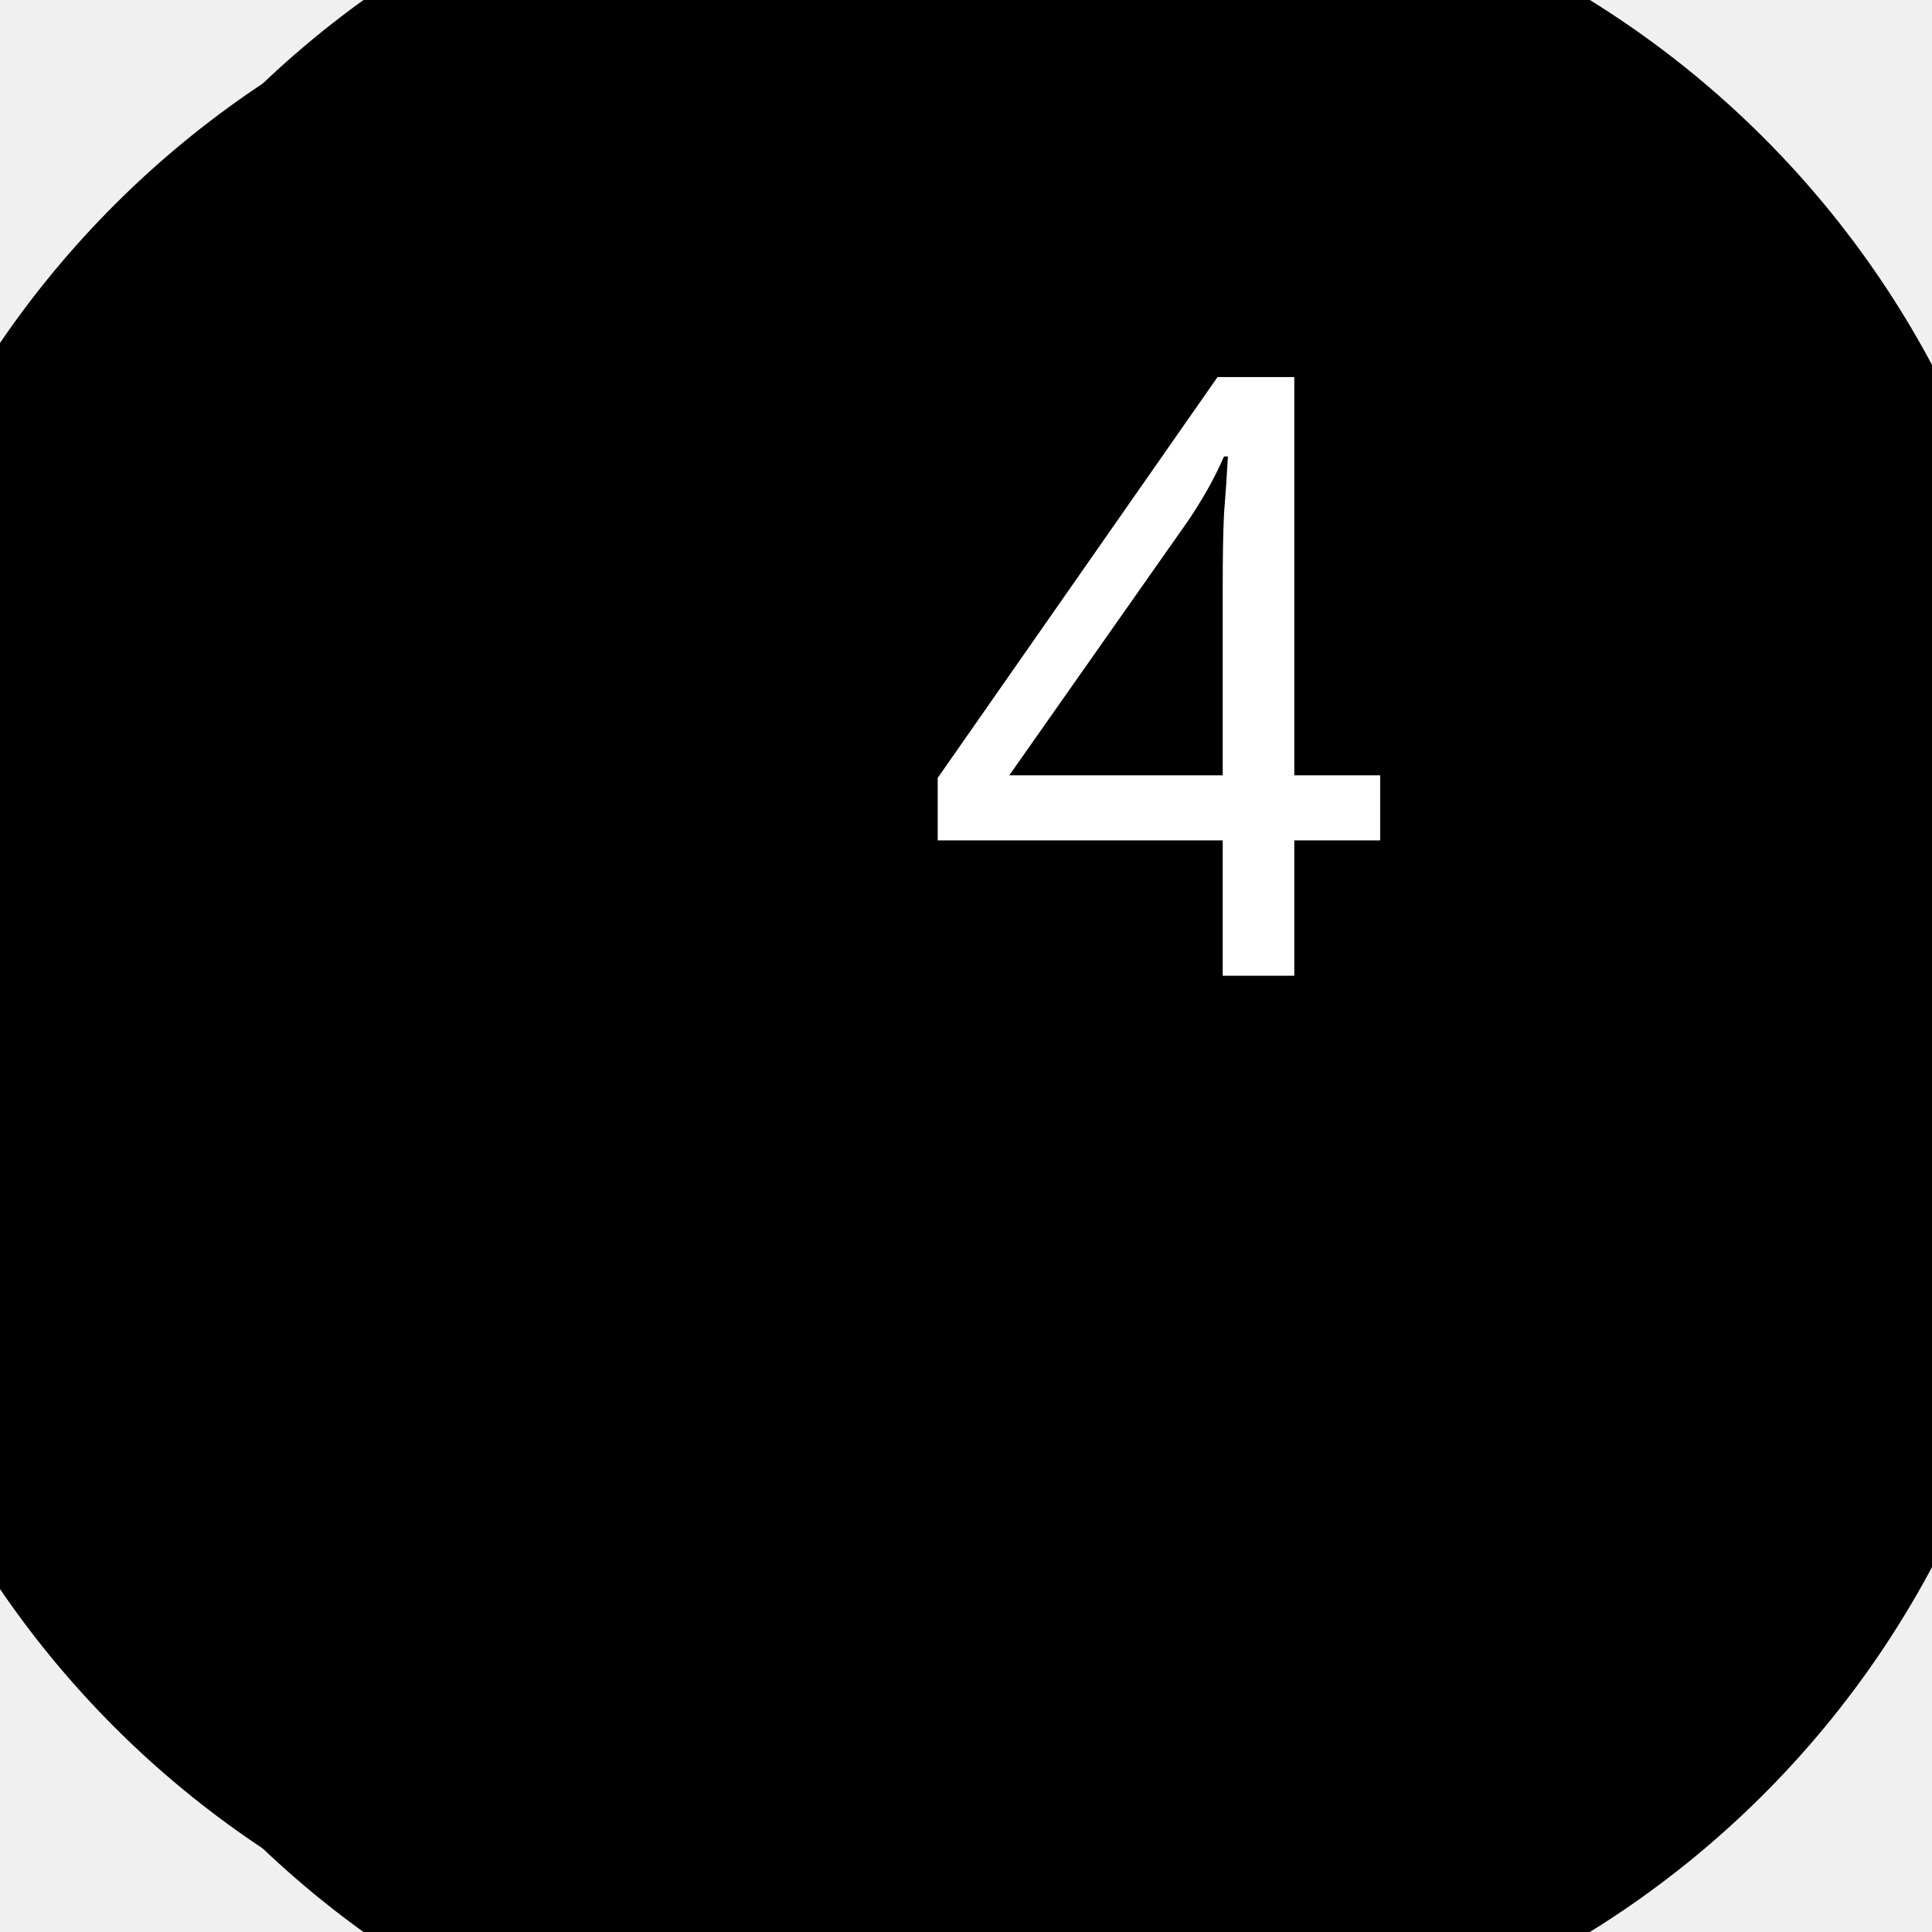
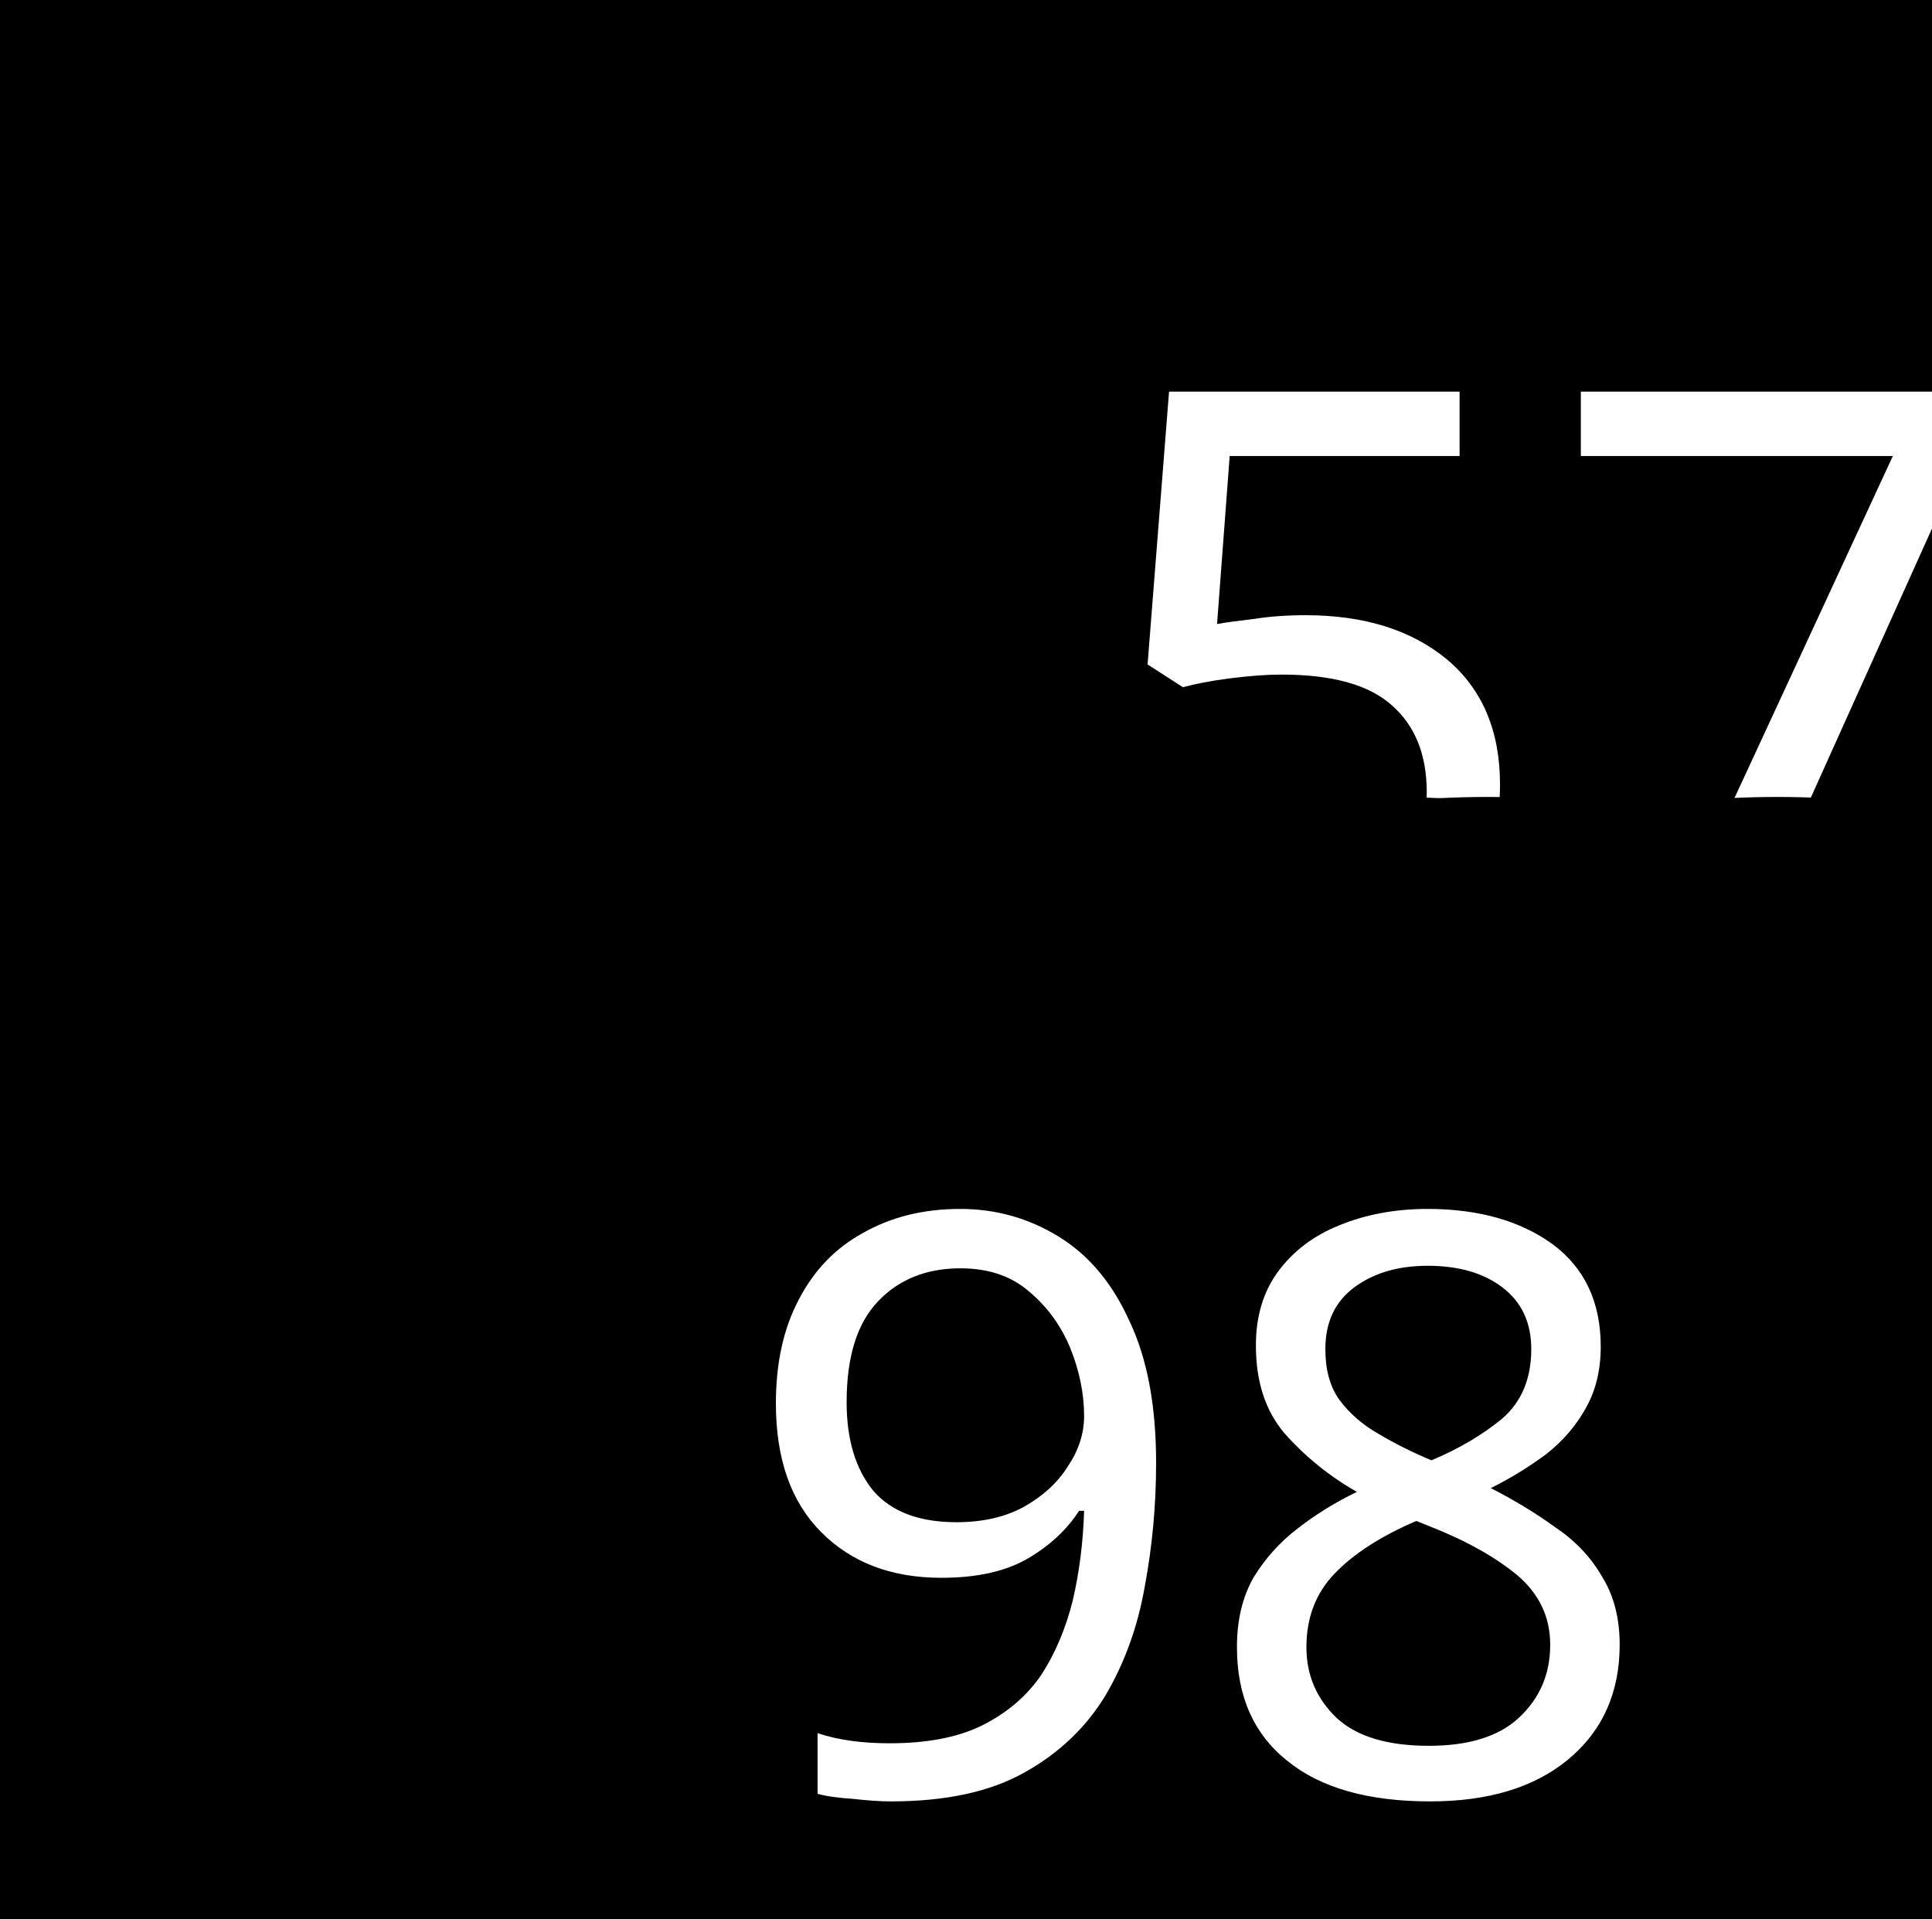
<svg xmlns="http://www.w3.org/2000/svg">
-   <g>
-     <circle cx="56.235%" cy="57.818%" r="10" stroke="black" stroke-width="3" fill="black" />
-     <text fill="white" font-family="sans-serif" font-size="10" x="56.235%" y="58.318%" text-anchor="middle">5</text>
-   </g>
-   <g>
-     <circle cx="47.775%" cy="59.749%" r="10" stroke="black" stroke-width="3" fill="black" />
-     <text fill="white" font-family="sans-serif" font-size="10" x="47.775%" y="60.249%" text-anchor="middle">1</text>
-   </g>
-   <line x1="55.835%" y1="57.418%" x2="48.175%" y2="60.149%" stroke="black" stroke-width="3" />
-   <g>
-     <circle cx="40.99%" cy="54.339%" r="10" stroke="black" stroke-width="3" fill="black" />
-     <text fill="white" font-family="sans-serif" font-size="10" x="40.99%" y="54.839%" text-anchor="middle">6</text>
-   </g>
-   <line x1="55.835%" y1="57.418%" x2="41.39%" y2="54.739%" stroke="black" stroke-width="3" />
-   <g>
-     <circle cx="40.99%" cy="45.661%" r="10" stroke="black" stroke-width="3" fill="black" />
-     <text fill="white" font-family="sans-serif" font-size="10" x="40.99%" y="46.161%" text-anchor="middle">7</text>
-   </g>
-   <line x1="55.835%" y1="57.418%" x2="41.39%" y2="46.061%" stroke="black" stroke-width="3" />
-   <g>
-     <circle cx="47.775%" cy="40.251%" r="10" stroke="black" stroke-width="3" fill="black" />
-     <text fill="white" font-family="sans-serif" font-size="10" x="47.775%" y="40.751%" text-anchor="middle">8</text>
-   </g>
-   <line x1="55.835%" y1="57.418%" x2="48.175%" y2="40.651%" stroke="black" stroke-width="3" />
-   <g>
-     <circle cx="56.235%" cy="42.182%" r="10" stroke="black" stroke-width="3" fill="black" />
-     <text fill="white" font-family="sans-serif" font-size="10" x="56.235%" y="42.682%" text-anchor="middle">3</text>
-   </g>
-   <line x1="55.835%" y1="57.418%" x2="56.635%" y2="42.582%" stroke="black" stroke-width="3" />
-   <g>
-     <circle cx="60.0%" cy="50.0%" r="10" stroke="black" stroke-width="3" fill="black" />
-     <text fill="white" font-family="sans-serif" font-size="10" x="60.0%" y="50.5%" text-anchor="middle">4</text>
-   </g>
-   <line x1="55.835%" y1="57.418%" x2="60.4%" y2="50.4%" stroke="black" stroke-width="3" />
+   <line x1="79.773%" y1="53.687%" x2="79.094%" y2="57.317%" stroke="black" stroke-width="3" />
+   <g>
+     <circle cx="79.094%" cy="57.317%" r="10" stroke="black" stroke-width="3" fill="black" />
+     <text fill="white" font-family="sans-serif" font-size="10" x="79.094%" y="57.817%" text-anchor="middle">5</text>
+   </g>
+   <line x1="79.773%" y1="53.687%" x2="74.486%" y2="67.333%" stroke="black" stroke-width="3" />
+   <g>
+     <circle cx="74.486%" cy="67.333%" r="10" stroke="black" stroke-width="3" fill="black" />
+     <text fill="white" font-family="sans-serif" font-size="10" x="74.486%" y="67.833%" text-anchor="middle">2</text>
+   </g>
+   <g>
+     <circle cx="79.773%" cy="53.687%" r="10" stroke="black" stroke-width="3" fill="black" />
+     <text fill="white" font-family="sans-serif" font-size="10" x="79.773%" y="54.187%" text-anchor="middle">1</text>
+   </g>
+   <line x1="79.094%" y1="57.317%" x2="77.974%" y2="60.837%" stroke="black" stroke-width="3" />
+   <g>
+     <circle cx="77.974%" cy="60.837%" r="10" stroke="black" stroke-width="3" fill="black" />
+     <text fill="white" font-family="sans-serif" font-size="10" x="77.974%" y="61.337%" text-anchor="middle">7</text>
+   </g>
+   <line x1="79.094%" y1="57.317%" x2="74.486%" y2="67.333%" stroke="black" stroke-width="3" />
+   <g>
+     <circle cx="74.486%" cy="67.333%" r="10" stroke="black" stroke-width="3" fill="black" />
+     <text fill="white" font-family="sans-serif" font-size="10" x="74.486%" y="67.833%" text-anchor="middle">2</text>
+   </g>
+   <line x1="79.094%" y1="57.317%" x2="69.519%" y2="72.782%" stroke="black" stroke-width="3" />
+   <g>
+     <circle cx="69.519%" cy="72.782%" r="10" stroke="black" stroke-width="3" fill="black" />
+     <text fill="white" font-family="sans-serif" font-size="10" x="69.519%" y="73.282%" text-anchor="middle">6</text>
+   </g>
+   <line x1="79.094%" y1="57.317%" x2="45.398%" y2="79.645%" stroke="black" stroke-width="3" />
+   <g>
+     <circle cx="45.398%" cy="79.645%" r="10" stroke="black" stroke-width="3" fill="black" />
+     <text fill="white" font-family="sans-serif" font-size="10" x="45.398%" y="80.145%" text-anchor="middle">18</text>
+   </g>
+   <g>
+     <circle cx="79.094%" cy="57.317%" r="10" stroke="black" stroke-width="3" fill="black" />
+     <text fill="white" font-family="sans-serif" font-size="10" x="79.094%" y="57.817%" text-anchor="middle">5</text>
+   </g>
+   <line x1="77.974%" y1="60.837%" x2="76.43%" y2="64.193%" stroke="black" stroke-width="3" />
+   <g>
+     <circle cx="76.43%" cy="64.193%" r="10" stroke="black" stroke-width="3" fill="black" />
+     <text fill="white" font-family="sans-serif" font-size="10" x="76.43%" y="64.693%" text-anchor="middle">4</text>
+   </g>
+   <line x1="77.974%" y1="60.837%" x2="56.418%" y2="79.305%" stroke="black" stroke-width="3" />
+   <g>
+     <circle cx="56.418%" cy="79.305%" r="10" stroke="black" stroke-width="3" fill="black" />
+     <text fill="white" font-family="sans-serif" font-size="10" x="56.418%" y="79.805%" text-anchor="middle">19</text>
+   </g>
+   <line x1="77.974%" y1="60.837%" x2="49.076%" y2="79.986%" stroke="black" stroke-width="3" />
+   <g>
+     <circle cx="49.076%" cy="79.986%" r="10" stroke="black" stroke-width="3" fill="black" />
+     <text fill="white" font-family="sans-serif" font-size="10" x="49.076%" y="80.486%" text-anchor="middle">8</text>
+   </g>
+   <g>
+     <circle cx="77.974%" cy="60.837%" r="10" stroke="black" stroke-width="3" fill="black" />
+     <text fill="white" font-family="sans-serif" font-size="10" x="77.974%" y="61.337%" text-anchor="middle">7</text>
+   </g>
+   <line x1="76.43%" y1="64.193%" x2="66.571%" y2="75.008%" stroke="black" stroke-width="3" />
+   <g>
+     <circle cx="66.571%" cy="75.008%" r="10" stroke="black" stroke-width="3" fill="black" />
+     <text fill="white" font-family="sans-serif" font-size="10" x="66.571%" y="75.508%" text-anchor="middle">3</text>
+   </g>
+   <g>
+     <circle cx="76.43%" cy="64.193%" r="10" stroke="black" stroke-width="3" fill="black" />
+     <text fill="white" font-family="sans-serif" font-size="10" x="76.43%" y="64.693%" text-anchor="middle">4</text>
+   </g>
+   <line x1="74.486%" y1="67.333%" x2="72.17%" y2="70.211%" stroke="black" stroke-width="3" />
+   <g>
+     <circle cx="72.17%" cy="70.211%" r="10" stroke="black" stroke-width="3" fill="black" />
+     <text fill="white" font-family="sans-serif" font-size="10" x="72.17%" y="70.711%" text-anchor="middle">0</text>
+   </g>
+   <g>
+     <circle cx="74.486%" cy="67.333%" r="10" stroke="black" stroke-width="3" fill="black" />
+     <text fill="white" font-family="sans-serif" font-size="10" x="74.486%" y="67.833%" text-anchor="middle">2</text>
+   </g>
+   <g>
+     <circle cx="72.17%" cy="70.211%" r="10" stroke="black" stroke-width="3" fill="black" />
+     <text fill="white" font-family="sans-serif" font-size="10" x="72.17%" y="70.711%" text-anchor="middle">0</text>
+   </g>
+   <line x1="69.519%" y1="72.782%" x2="66.571%" y2="75.008%" stroke="black" stroke-width="3" />
+   <g>
+     <circle cx="66.571%" cy="75.008%" r="10" stroke="black" stroke-width="3" fill="black" />
+     <text fill="white" font-family="sans-serif" font-size="10" x="66.571%" y="75.508%" text-anchor="middle">3</text>
+   </g>
+   <g>
+     <circle cx="69.519%" cy="72.782%" r="10" stroke="black" stroke-width="3" fill="black" />
+     <text fill="white" font-family="sans-serif" font-size="10" x="69.519%" y="73.282%" text-anchor="middle">6</text>
+   </g>
+   <line x1="66.571%" y1="75.008%" x2="41.79%" y2="78.855%" stroke="black" stroke-width="3" />
+   <g>
+     <circle cx="41.79%" cy="78.855%" r="10" stroke="black" stroke-width="3" fill="black" />
+     <text fill="white" font-family="sans-serif" font-size="10" x="41.79%" y="79.355%" text-anchor="middle">21</text>
+   </g>
+   <g>
+     <circle cx="66.571%" cy="75.008%" r="10" stroke="black" stroke-width="3" fill="black" />
+     <text fill="white" font-family="sans-serif" font-size="10" x="66.571%" y="75.508%" text-anchor="middle">3</text>
+   </g>
+   <line x1="63.372%" y1="76.855%" x2="59.971%" y2="78.295%" stroke="black" stroke-width="3" />
+   <g>
+     <circle cx="59.971%" cy="78.295%" r="10" stroke="black" stroke-width="3" fill="black" />
+     <text fill="white" font-family="sans-serif" font-size="10" x="59.971%" y="78.795%" text-anchor="middle">9</text>
+   </g>
+   <line x1="63.372%" y1="76.855%" x2="20.057%" y2="48.153%" stroke="black" stroke-width="3" />
+   <g>
+     <circle cx="20.057%" cy="48.153%" r="10" stroke="black" stroke-width="3" fill="black" />
+     <text fill="white" font-family="sans-serif" font-size="10" x="20.057%" y="48.653%" text-anchor="middle">32</text>
+   </g>
+   <g>
+     <circle cx="63.372%" cy="76.855%" r="10" stroke="black" stroke-width="3" fill="black" />
+     <text fill="white" font-family="sans-serif" font-size="10" x="63.372%" y="77.355%" text-anchor="middle">31</text>
+   </g>
+   <line x1="59.971%" y1="78.295%" x2="35%" y2="75.981%" stroke="black" stroke-width="3" />
+   <g>
+     <circle cx="35%" cy="75.981%" r="10" stroke="black" stroke-width="3" fill="black" />
+     <text fill="white" font-family="sans-serif" font-size="10" x="35%" y="76.481%" text-anchor="middle">10</text>
+   </g>
+   <g>
+     <circle cx="59.971%" cy="78.295%" r="10" stroke="black" stroke-width="3" fill="black" />
+     <text fill="white" font-family="sans-serif" font-size="10" x="59.971%" y="78.795%" text-anchor="middle">9</text>
+   </g>
+   <g>
+     <circle cx="56.418%" cy="79.305%" r="10" stroke="black" stroke-width="3" fill="black" />
+     <text fill="white" font-family="sans-serif" font-size="10" x="56.418%" y="79.805%" text-anchor="middle">19</text>
+   </g>
+   <line x1="52.768%" y1="79.872%" x2="49.076%" y2="79.986%" stroke="black" stroke-width="3" />
+   <g>
+     <circle cx="49.076%" cy="79.986%" r="10" stroke="black" stroke-width="3" fill="black" />
+     <text fill="white" font-family="sans-serif" font-size="10" x="49.076%" y="80.486%" text-anchor="middle">8</text>
+   </g>
+   <g>
+     <circle cx="52.768%" cy="79.872%" r="10" stroke="black" stroke-width="3" fill="black" />
+     <text fill="white" font-family="sans-serif" font-size="10" x="52.768%" y="80.372%" text-anchor="middle">20</text>
+   </g>
+   <g>
+     <circle cx="49.076%" cy="79.986%" r="10" stroke="black" stroke-width="3" fill="black" />
+     <text fill="white" font-family="sans-serif" font-size="10" x="49.076%" y="80.486%" text-anchor="middle">8</text>
+   </g>
+   <g>
+     <circle cx="45.398%" cy="79.645%" r="10" stroke="black" stroke-width="3" fill="black" />
+     <text fill="white" font-family="sans-serif" font-size="10" x="45.398%" y="80.145%" text-anchor="middle">18</text>
+   </g>
+   <line x1="41.79%" y1="78.855%" x2="38.306%" y2="77.627%" stroke="black" stroke-width="3" />
+   <g>
+     <circle cx="38.306%" cy="77.627%" r="10" stroke="black" stroke-width="3" fill="black" />
+     <text fill="white" font-family="sans-serif" font-size="10" x="38.306%" y="78.127%" text-anchor="middle">15</text>
+   </g>
+   <g>
+     <circle cx="41.79%" cy="78.855%" r="10" stroke="black" stroke-width="3" fill="black" />
+     <text fill="white" font-family="sans-serif" font-size="10" x="41.79%" y="79.355%" text-anchor="middle">21</text>
+   </g>
+   <g>
+     <circle cx="38.306%" cy="77.627%" r="10" stroke="black" stroke-width="3" fill="black" />
+     <text fill="white" font-family="sans-serif" font-size="10" x="38.306%" y="78.127%" text-anchor="middle">15</text>
+   </g>
+   <g>
+     <circle cx="35%" cy="75.981%" r="10" stroke="black" stroke-width="3" fill="black" />
+     <text fill="white" font-family="sans-serif" font-size="10" x="35%" y="76.481%" text-anchor="middle">10</text>
+   </g>
+   <line x1="31.921%" y1="73.941%" x2="29.116%" y2="71.537%" stroke="black" stroke-width="3" />
+   <g>
+     <circle cx="29.116%" cy="71.537%" r="10" stroke="black" stroke-width="3" fill="black" />
+     <text fill="white" font-family="sans-serif" font-size="10" x="29.116%" y="72.037%" text-anchor="middle">11</text>
+   </g>
+   <g>
+     <circle cx="31.921%" cy="73.941%" r="10" stroke="black" stroke-width="3" fill="black" />
+     <text fill="white" font-family="sans-serif" font-size="10" x="31.921%" y="74.441%" text-anchor="middle">12</text>
+   </g>
+   <g>
+     <circle cx="29.116%" cy="71.537%" r="10" stroke="black" stroke-width="3" fill="black" />
+     <text fill="white" font-family="sans-serif" font-size="10" x="29.116%" y="72.037%" text-anchor="middle">11</text>
+   </g>
+   <line x1="26.628%" y1="68.808%" x2="24.493%" y2="65.793%" stroke="black" stroke-width="3" />
+   <g>
+     <circle cx="24.493%" cy="65.793%" r="10" stroke="black" stroke-width="3" fill="black" />
+     <text fill="white" font-family="sans-serif" font-size="10" x="24.493%" y="66.293%" text-anchor="middle">13</text>
+   </g>
+   <g>
+     <circle cx="26.628%" cy="68.808%" r="10" stroke="black" stroke-width="3" fill="black" />
+     <text fill="white" font-family="sans-serif" font-size="10" x="26.628%" y="69.308%" text-anchor="middle">14</text>
+   </g>
+   <g>
+     <circle cx="24.493%" cy="65.793%" r="10" stroke="black" stroke-width="3" fill="black" />
+     <text fill="white" font-family="sans-serif" font-size="10" x="24.493%" y="66.293%" text-anchor="middle">13</text>
+   </g>
+   <line x1="22.746%" y1="62.539%" x2="21.412%" y2="59.095%" stroke="black" stroke-width="3" />
+   <g>
+     <circle cx="21.412%" cy="59.095%" r="10" stroke="black" stroke-width="3" fill="black" />
+     <text fill="white" font-family="sans-serif" font-size="10" x="21.412%" y="59.595%" text-anchor="middle">29</text>
+   </g>
+   <g>
+     <circle cx="22.746%" cy="62.539%" r="10" stroke="black" stroke-width="3" fill="black" />
+     <text fill="white" font-family="sans-serif" font-size="10" x="22.746%" y="63.039%" text-anchor="middle">62</text>
+   </g>
+   <g>
+     <circle cx="21.412%" cy="59.095%" r="10" stroke="black" stroke-width="3" fill="black" />
+     <text fill="white" font-family="sans-serif" font-size="10" x="21.412%" y="59.595%" text-anchor="middle">29</text>
+   </g>
+   <line x1="20.511%" y1="55.512%" x2="20.057%" y2="51.847%" stroke="black" stroke-width="3" />
+   <g>
+     <circle cx="20.057%" cy="51.847%" r="10" stroke="black" stroke-width="3" fill="black" />
+     <text fill="white" font-family="sans-serif" font-size="10" x="20.057%" y="52.347%" text-anchor="middle">63</text>
+   </g>
+   <g>
+     <circle cx="20.511%" cy="55.512%" r="10" stroke="black" stroke-width="3" fill="black" />
+     <text fill="white" font-family="sans-serif" font-size="10" x="20.511%" y="56.012%" text-anchor="middle">30</text>
+   </g>
+   <g>
+     <circle cx="20.057%" cy="51.847%" r="10" stroke="black" stroke-width="3" fill="black" />
+     <text fill="white" font-family="sans-serif" font-size="10" x="20.057%" y="52.347%" text-anchor="middle">63</text>
+   </g>
+   <g>
+     <circle cx="20.057%" cy="48.153%" r="10" stroke="black" stroke-width="3" fill="black" />
+     <text fill="white" font-family="sans-serif" font-size="10" x="20.057%" y="48.653%" text-anchor="middle">32</text>
+   </g>
+   <line x1="20.511%" y1="44.488%" x2="21.412%" y2="40.905%" stroke="black" stroke-width="3" />
+   <g>
+     <circle cx="21.412%" cy="40.905%" r="10" stroke="black" stroke-width="3" fill="black" />
+     <text fill="white" font-family="sans-serif" font-size="10" x="21.412%" y="41.405%" text-anchor="middle">33</text>
+   </g>
+   <g>
+     <circle cx="20.511%" cy="44.488%" r="10" stroke="black" stroke-width="3" fill="black" />
+     <text fill="white" font-family="sans-serif" font-size="10" x="20.511%" y="44.988%" text-anchor="middle">34</text>
+   </g>
+   <g>
+     <circle cx="21.412%" cy="40.905%" r="10" stroke="black" stroke-width="3" fill="black" />
+     <text fill="white" font-family="sans-serif" font-size="10" x="21.412%" y="41.405%" text-anchor="middle">33</text>
+   </g>
+   <line x1="22.746%" y1="37.461%" x2="24.493%" y2="34.207%" stroke="black" stroke-width="3" />
+   <g>
+     <circle cx="24.493%" cy="34.207%" r="10" stroke="black" stroke-width="3" fill="black" />
+     <text fill="white" font-family="sans-serif" font-size="10" x="24.493%" y="34.707%" text-anchor="middle">35</text>
+   </g>
+   <g>
+     <circle cx="22.746%" cy="37.461%" r="10" stroke="black" stroke-width="3" fill="black" />
+     <text fill="white" font-family="sans-serif" font-size="10" x="22.746%" y="37.961%" text-anchor="middle">36</text>
+   </g>
+   <g>
+     <circle cx="24.493%" cy="34.207%" r="10" stroke="black" stroke-width="3" fill="black" />
+     <text fill="white" font-family="sans-serif" font-size="10" x="24.493%" y="34.707%" text-anchor="middle">35</text>
+   </g>
+   <line x1="26.628%" y1="31.192%" x2="29.116%" y2="28.463%" stroke="black" stroke-width="3" />
+   <g>
+     <circle cx="29.116%" cy="28.463%" r="10" stroke="black" stroke-width="3" fill="black" />
+     <text fill="white" font-family="sans-serif" font-size="10" x="29.116%" y="28.963%" text-anchor="middle">37</text>
+   </g>
+   <g>
+     <circle cx="26.628%" cy="31.192%" r="10" stroke="black" stroke-width="3" fill="black" />
+     <text fill="white" font-family="sans-serif" font-size="10" x="26.628%" y="31.692%" text-anchor="middle">38</text>
+   </g>
+   <g>
+     <circle cx="29.116%" cy="28.463%" r="10" stroke="black" stroke-width="3" fill="black" />
+     <text fill="white" font-family="sans-serif" font-size="10" x="29.116%" y="28.963%" text-anchor="middle">37</text>
+   </g>
+   <line x1="31.921%" y1="26.059%" x2="35%" y2="24.019%" stroke="black" stroke-width="3" />
+   <g>
+     <circle cx="35%" cy="24.019%" r="10" stroke="black" stroke-width="3" fill="black" />
+     <text fill="white" font-family="sans-serif" font-size="10" x="35%" y="24.519%" text-anchor="middle">39</text>
+   </g>
+   <g>
+     <circle cx="31.921%" cy="26.059%" r="10" stroke="black" stroke-width="3" fill="black" />
+     <text fill="white" font-family="sans-serif" font-size="10" x="31.921%" y="26.559%" text-anchor="middle">40</text>
+   </g>
+   <g>
+     <circle cx="35%" cy="24.019%" r="10" stroke="black" stroke-width="3" fill="black" />
+     <text fill="white" font-family="sans-serif" font-size="10" x="35%" y="24.519%" text-anchor="middle">39</text>
+   </g>
+   <line x1="38.306%" y1="22.373%" x2="41.79%" y2="21.145%" stroke="black" stroke-width="3" />
+   <g>
+     <circle cx="41.79%" cy="21.145%" r="10" stroke="black" stroke-width="3" fill="black" />
+     <text fill="white" font-family="sans-serif" font-size="10" x="41.79%" y="21.645%" text-anchor="middle">41</text>
+   </g>
+   <g>
+     <circle cx="38.306%" cy="22.373%" r="10" stroke="black" stroke-width="3" fill="black" />
+     <text fill="white" font-family="sans-serif" font-size="10" x="38.306%" y="22.873%" text-anchor="middle">42</text>
+   </g>
+   <g>
+     <circle cx="41.79%" cy="21.145%" r="10" stroke="black" stroke-width="3" fill="black" />
+     <text fill="white" font-family="sans-serif" font-size="10" x="41.79%" y="21.645%" text-anchor="middle">41</text>
+   </g>
+   <line x1="45.398%" y1="20.355%" x2="49.076%" y2="20.014%" stroke="black" stroke-width="3" />
+   <g>
+     <circle cx="49.076%" cy="20.014%" r="10" stroke="black" stroke-width="3" fill="black" />
+     <text fill="white" font-family="sans-serif" font-size="10" x="49.076%" y="20.514%" text-anchor="middle">43</text>
+   </g>
+   <g>
+     <circle cx="45.398%" cy="20.355%" r="10" stroke="black" stroke-width="3" fill="black" />
+     <text fill="white" font-family="sans-serif" font-size="10" x="45.398%" y="20.855%" text-anchor="middle">44</text>
+   </g>
+   <g>
+     <circle cx="49.076%" cy="20.014%" r="10" stroke="black" stroke-width="3" fill="black" />
+     <text fill="white" font-family="sans-serif" font-size="10" x="49.076%" y="20.514%" text-anchor="middle">43</text>
+   </g>
+   <line x1="52.768%" y1="20.128%" x2="56.418%" y2="20.695%" stroke="black" stroke-width="3" />
+   <g>
+     <circle cx="56.418%" cy="20.695%" r="10" stroke="black" stroke-width="3" fill="black" />
+     <text fill="white" font-family="sans-serif" font-size="10" x="56.418%" y="21.195%" text-anchor="middle">45</text>
+   </g>
+   <g>
+     <circle cx="52.768%" cy="20.128%" r="10" stroke="black" stroke-width="3" fill="black" />
+     <text fill="white" font-family="sans-serif" font-size="10" x="52.768%" y="20.628%" text-anchor="middle">46</text>
+   </g>
+   <g>
+     <circle cx="56.418%" cy="20.695%" r="10" stroke="black" stroke-width="3" fill="black" />
+     <text fill="white" font-family="sans-serif" font-size="10" x="56.418%" y="21.195%" text-anchor="middle">45</text>
+   </g>
+   <line x1="59.971%" y1="21.705%" x2="63.372%" y2="23.145%" stroke="black" stroke-width="3" />
+   <g>
+     <circle cx="63.372%" cy="23.145%" r="10" stroke="black" stroke-width="3" fill="black" />
+     <text fill="white" font-family="sans-serif" font-size="10" x="63.372%" y="23.645%" text-anchor="middle">47</text>
+   </g>
+   <line x1="59.971%" y1="21.705%" x2="66.571%" y2="24.992%" stroke="black" stroke-width="3" />
+   <g>
+     <circle cx="66.571%" cy="24.992%" r="10" stroke="black" stroke-width="3" fill="black" />
+     <text fill="white" font-family="sans-serif" font-size="10" x="66.571%" y="25.492%" text-anchor="middle">50</text>
+   </g>
+   <g>
+     <circle cx="59.971%" cy="21.705%" r="10" stroke="black" stroke-width="3" fill="black" />
+     <text fill="white" font-family="sans-serif" font-size="10" x="59.971%" y="22.205%" text-anchor="middle">49</text>
+   </g>
+   <g>
+     <circle cx="63.372%" cy="23.145%" r="10" stroke="black" stroke-width="3" fill="black" />
+     <text fill="white" font-family="sans-serif" font-size="10" x="63.372%" y="23.645%" text-anchor="middle">47</text>
+   </g>
+   <g>
+     <circle cx="66.571%" cy="24.992%" r="10" stroke="black" stroke-width="3" fill="black" />
+     <text fill="white" font-family="sans-serif" font-size="10" x="66.571%" y="25.492%" text-anchor="middle">50</text>
+   </g>
+   <line x1="69.519%" y1="27.218%" x2="72.17%" y2="29.789%" stroke="black" stroke-width="3" />
+   <g>
+     <circle cx="72.17%" cy="29.789%" r="10" stroke="black" stroke-width="3" fill="black" />
+     <text fill="white" font-family="sans-serif" font-size="10" x="72.17%" y="30.289%" text-anchor="middle">51</text>
+   </g>
+   <g>
+     <circle cx="69.519%" cy="27.218%" r="10" stroke="black" stroke-width="3" fill="black" />
+     <text fill="white" font-family="sans-serif" font-size="10" x="69.519%" y="27.718%" text-anchor="middle">52</text>
+   </g>
+   <g>
+     <circle cx="72.17%" cy="29.789%" r="10" stroke="black" stroke-width="3" fill="black" />
+     <text fill="white" font-family="sans-serif" font-size="10" x="72.17%" y="30.289%" text-anchor="middle">51</text>
+   </g>
+   <line x1="74.486%" y1="32.667%" x2="76.43%" y2="35.807%" stroke="black" stroke-width="3" />
+   <g>
+     <circle cx="76.43%" cy="35.807%" r="10" stroke="black" stroke-width="3" fill="black" />
+     <text fill="white" font-family="sans-serif" font-size="10" x="76.43%" y="36.307%" text-anchor="middle">53</text>
+   </g>
+   <g>
+     <circle cx="74.486%" cy="32.667%" r="10" stroke="black" stroke-width="3" fill="black" />
+     <text fill="white" font-family="sans-serif" font-size="10" x="74.486%" y="33.167%" text-anchor="middle">54</text>
+   </g>
+   <g>
+     <circle cx="76.43%" cy="35.807%" r="10" stroke="black" stroke-width="3" fill="black" />
+     <text fill="white" font-family="sans-serif" font-size="10" x="76.43%" y="36.307%" text-anchor="middle">53</text>
+   </g>
+   <line x1="77.974%" y1="39.163%" x2="79.094%" y2="42.683%" stroke="black" stroke-width="3" />
+   <g>
+     <circle cx="79.094%" cy="42.683%" r="10" stroke="black" stroke-width="3" fill="black" />
+     <text fill="white" font-family="sans-serif" font-size="10" x="79.094%" y="43.183%" text-anchor="middle">55</text>
+   </g>
+   <g>
+     <circle cx="77.974%" cy="39.163%" r="10" stroke="black" stroke-width="3" fill="black" />
+     <text fill="white" font-family="sans-serif" font-size="10" x="77.974%" y="39.663%" text-anchor="middle">56</text>
+   </g>
+   <g>
+     <circle cx="79.094%" cy="42.683%" r="10" stroke="black" stroke-width="3" fill="black" />
+     <text fill="white" font-family="sans-serif" font-size="10" x="79.094%" y="43.183%" text-anchor="middle">55</text>
+   </g>
+   <line x1="79.773%" y1="46.313%" x2="80.0%" y2="50%" stroke="black" stroke-width="3" />
+   <g>
+     <circle cx="80.0%" cy="50%" r="10" stroke="black" stroke-width="3" fill="black" />
+     <text fill="white" font-family="sans-serif" font-size="10" x="80.0%" y="50.5%" text-anchor="middle">57</text>
+   </g>
+   <g>
+     <circle cx="79.773%" cy="46.313%" r="10" stroke="black" stroke-width="3" fill="black" />
+     <text fill="white" font-family="sans-serif" font-size="10" x="79.773%" y="46.813%" text-anchor="middle">68</text>
+   </g>
+   <g>
+     <circle cx="80.0%" cy="50%" r="10" stroke="black" stroke-width="3" fill="black" />
+     <text fill="white" font-family="sans-serif" font-size="10" x="80.0%" y="50.5%" text-anchor="middle">57</text>
+   </g>
+   <g>
+     <circle cx="7.0%" cy="90.0%" r="10" stroke="black" stroke-width="3" fill="black" />
+     <text fill="white" font-family="sans-serif" font-size="10" x="7.0%" y="90.5%" text-anchor="middle">99</text>
+   </g>
+   <g>
+     <circle cx="12.0%" cy="90.0%" r="10" stroke="black" stroke-width="3" fill="black" />
+     <text fill="white" font-family="sans-serif" font-size="10" x="12.0%" y="90.5%" text-anchor="middle">69</text>
+   </g>
+   <g>
+     <circle cx="17.0%" cy="90.0%" r="10" stroke="black" stroke-width="3" fill="black" />
+     <text fill="white" font-family="sans-serif" font-size="10" x="17.0%" y="90.5%" text-anchor="middle">70</text>
+   </g>
+   <g>
+     <circle cx="22.0%" cy="90.0%" r="10" stroke="black" stroke-width="3" fill="black" />
+     <text fill="white" font-family="sans-serif" font-size="10" x="22.0%" y="90.5%" text-anchor="middle">71</text>
+   </g>
+   <g>
+     <circle cx="27.0%" cy="90.0%" r="10" stroke="black" stroke-width="3" fill="black" />
+     <text fill="white" font-family="sans-serif" font-size="10" x="27.0%" y="90.5%" text-anchor="middle">72</text>
+   </g>
+   <g>
+     <circle cx="32.0%" cy="90.0%" r="10" stroke="black" stroke-width="3" fill="black" />
+     <text fill="white" font-family="sans-serif" font-size="10" x="32.0%" y="90.5%" text-anchor="middle">73</text>
+   </g>
+   <g>
+     <circle cx="37.0%" cy="90.0%" r="10" stroke="black" stroke-width="3" fill="black" />
+     <text fill="white" font-family="sans-serif" font-size="10" x="37.0%" y="90.5%" text-anchor="middle">74</text>
+   </g>
+   <g>
+     <circle cx="42.0%" cy="90.0%" r="10" stroke="black" stroke-width="3" fill="black" />
+     <text fill="white" font-family="sans-serif" font-size="10" x="42.0%" y="90.5%" text-anchor="middle">75</text>
+   </g>
+   <g>
+     <circle cx="47.0%" cy="90.0%" r="10" stroke="black" stroke-width="3" fill="black" />
+     <text fill="white" font-family="sans-serif" font-size="10" x="47.0%" y="90.5%" text-anchor="middle">76</text>
+   </g>
+   <g>
+     <circle cx="52.0%" cy="90.0%" r="10" stroke="black" stroke-width="3" fill="black" />
+     <text fill="white" font-family="sans-serif" font-size="10" x="52.0%" y="90.5%" text-anchor="middle">77</text>
+   </g>
+   <g>
+     <circle cx="57.0%" cy="90.0%" r="10" stroke="black" stroke-width="3" fill="black" />
+     <text fill="white" font-family="sans-serif" font-size="10" x="57.0%" y="90.5%" text-anchor="middle">78</text>
+   </g>
+   <g>
+     <circle cx="62.0%" cy="90.0%" r="10" stroke="black" stroke-width="3" fill="black" />
+     <text fill="white" font-family="sans-serif" font-size="10" x="62.0%" y="90.5%" text-anchor="middle">79</text>
+   </g>
+   <g>
+     <circle cx="67.0%" cy="90.0%" r="10" stroke="black" stroke-width="3" fill="black" />
+     <text fill="white" font-family="sans-serif" font-size="10" x="67.0%" y="90.5%" text-anchor="middle">80</text>
+   </g>
+   <g>
+     <circle cx="72.0%" cy="90.0%" r="10" stroke="black" stroke-width="3" fill="black" />
+     <text fill="white" font-family="sans-serif" font-size="10" x="72.0%" y="90.5%" text-anchor="middle">81</text>
+   </g>
+   <g>
+     <circle cx="77.0%" cy="90.0%" r="10" stroke="black" stroke-width="3" fill="black" />
+     <text fill="white" font-family="sans-serif" font-size="10" x="77.0%" y="90.5%" text-anchor="middle">82</text>
+   </g>
+   <g>
+     <circle cx="82.0%" cy="90.0%" r="10" stroke="black" stroke-width="3" fill="black" />
+     <text fill="white" font-family="sans-serif" font-size="10" x="82.0%" y="90.5%" text-anchor="middle">83</text>
+   </g>
+   <g>
+     <circle cx="87.0%" cy="90.0%" r="10" stroke="black" stroke-width="3" fill="black" />
+     <text fill="white" font-family="sans-serif" font-size="10" x="87.0%" y="90.5%" text-anchor="middle">84</text>
+   </g>
+   <g>
+     <circle cx="92.0%" cy="90.0%" r="10" stroke="black" stroke-width="3" fill="black" />
+     <text fill="white" font-family="sans-serif" font-size="10" x="92.0%" y="90.5%" text-anchor="middle">85</text>
+   </g>
+   <g>
+     <circle cx="97.0%" cy="90.0%" r="10" stroke="black" stroke-width="3" fill="black" />
+     <text fill="white" font-family="sans-serif" font-size="10" x="97.0%" y="90.5%" text-anchor="middle">86</text>
+   </g>
+   <g>
+     <circle cx="7.0%" cy="93.0%" r="10" stroke="black" stroke-width="3" fill="black" />
+     <text fill="white" font-family="sans-serif" font-size="10" x="7.0%" y="93.5%" text-anchor="middle">87</text>
+   </g>
+   <g>
+     <circle cx="12.0%" cy="93.0%" r="10" stroke="black" stroke-width="3" fill="black" />
+     <text fill="white" font-family="sans-serif" font-size="10" x="12.0%" y="93.5%" text-anchor="middle">88</text>
+   </g>
+   <g>
+     <circle cx="17.0%" cy="93.0%" r="10" stroke="black" stroke-width="3" fill="black" />
+     <text fill="white" font-family="sans-serif" font-size="10" x="17.0%" y="93.5%" text-anchor="middle">89</text>
+   </g>
+   <g>
+     <circle cx="22.0%" cy="93.0%" r="10" stroke="black" stroke-width="3" fill="black" />
+     <text fill="white" font-family="sans-serif" font-size="10" x="22.0%" y="93.5%" text-anchor="middle">90</text>
+   </g>
+   <g>
+     <circle cx="27.0%" cy="93.0%" r="10" stroke="black" stroke-width="3" fill="black" />
+     <text fill="white" font-family="sans-serif" font-size="10" x="27.0%" y="93.5%" text-anchor="middle">91</text>
+   </g>
+   <g>
+     <circle cx="32.0%" cy="93.0%" r="10" stroke="black" stroke-width="3" fill="black" />
+     <text fill="white" font-family="sans-serif" font-size="10" x="32.0%" y="93.5%" text-anchor="middle">92</text>
+   </g>
+   <g>
+     <circle cx="37.0%" cy="93.0%" r="10" stroke="black" stroke-width="3" fill="black" />
+     <text fill="white" font-family="sans-serif" font-size="10" x="37.0%" y="93.5%" text-anchor="middle">93</text>
+   </g>
+   <g>
+     <circle cx="42.0%" cy="93.0%" r="10" stroke="black" stroke-width="3" fill="black" />
+     <text fill="white" font-family="sans-serif" font-size="10" x="42.0%" y="93.5%" text-anchor="middle">94</text>
+   </g>
+   <g>
+     <circle cx="47.0%" cy="93.0%" r="10" stroke="black" stroke-width="3" fill="black" />
+     <text fill="white" font-family="sans-serif" font-size="10" x="47.0%" y="93.5%" text-anchor="middle">95</text>
+   </g>
+   <g>
+     <circle cx="52.0%" cy="93.0%" r="10" stroke="black" stroke-width="3" fill="black" />
+     <text fill="white" font-family="sans-serif" font-size="10" x="52.0%" y="93.5%" text-anchor="middle">96</text>
+   </g>
+   <g>
+     <circle cx="57.0%" cy="93.0%" r="10" stroke="black" stroke-width="3" fill="black" />
+     <text fill="white" font-family="sans-serif" font-size="10" x="57.0%" y="93.5%" text-anchor="middle">97</text>
+   </g>
+   <g>
+     <circle cx="62.0%" cy="93.0%" r="10" stroke="black" stroke-width="3" fill="black" />
+     <text fill="white" font-family="sans-serif" font-size="10" x="62.0%" y="93.5%" text-anchor="middle">98</text>
+   </g>
</svg>
